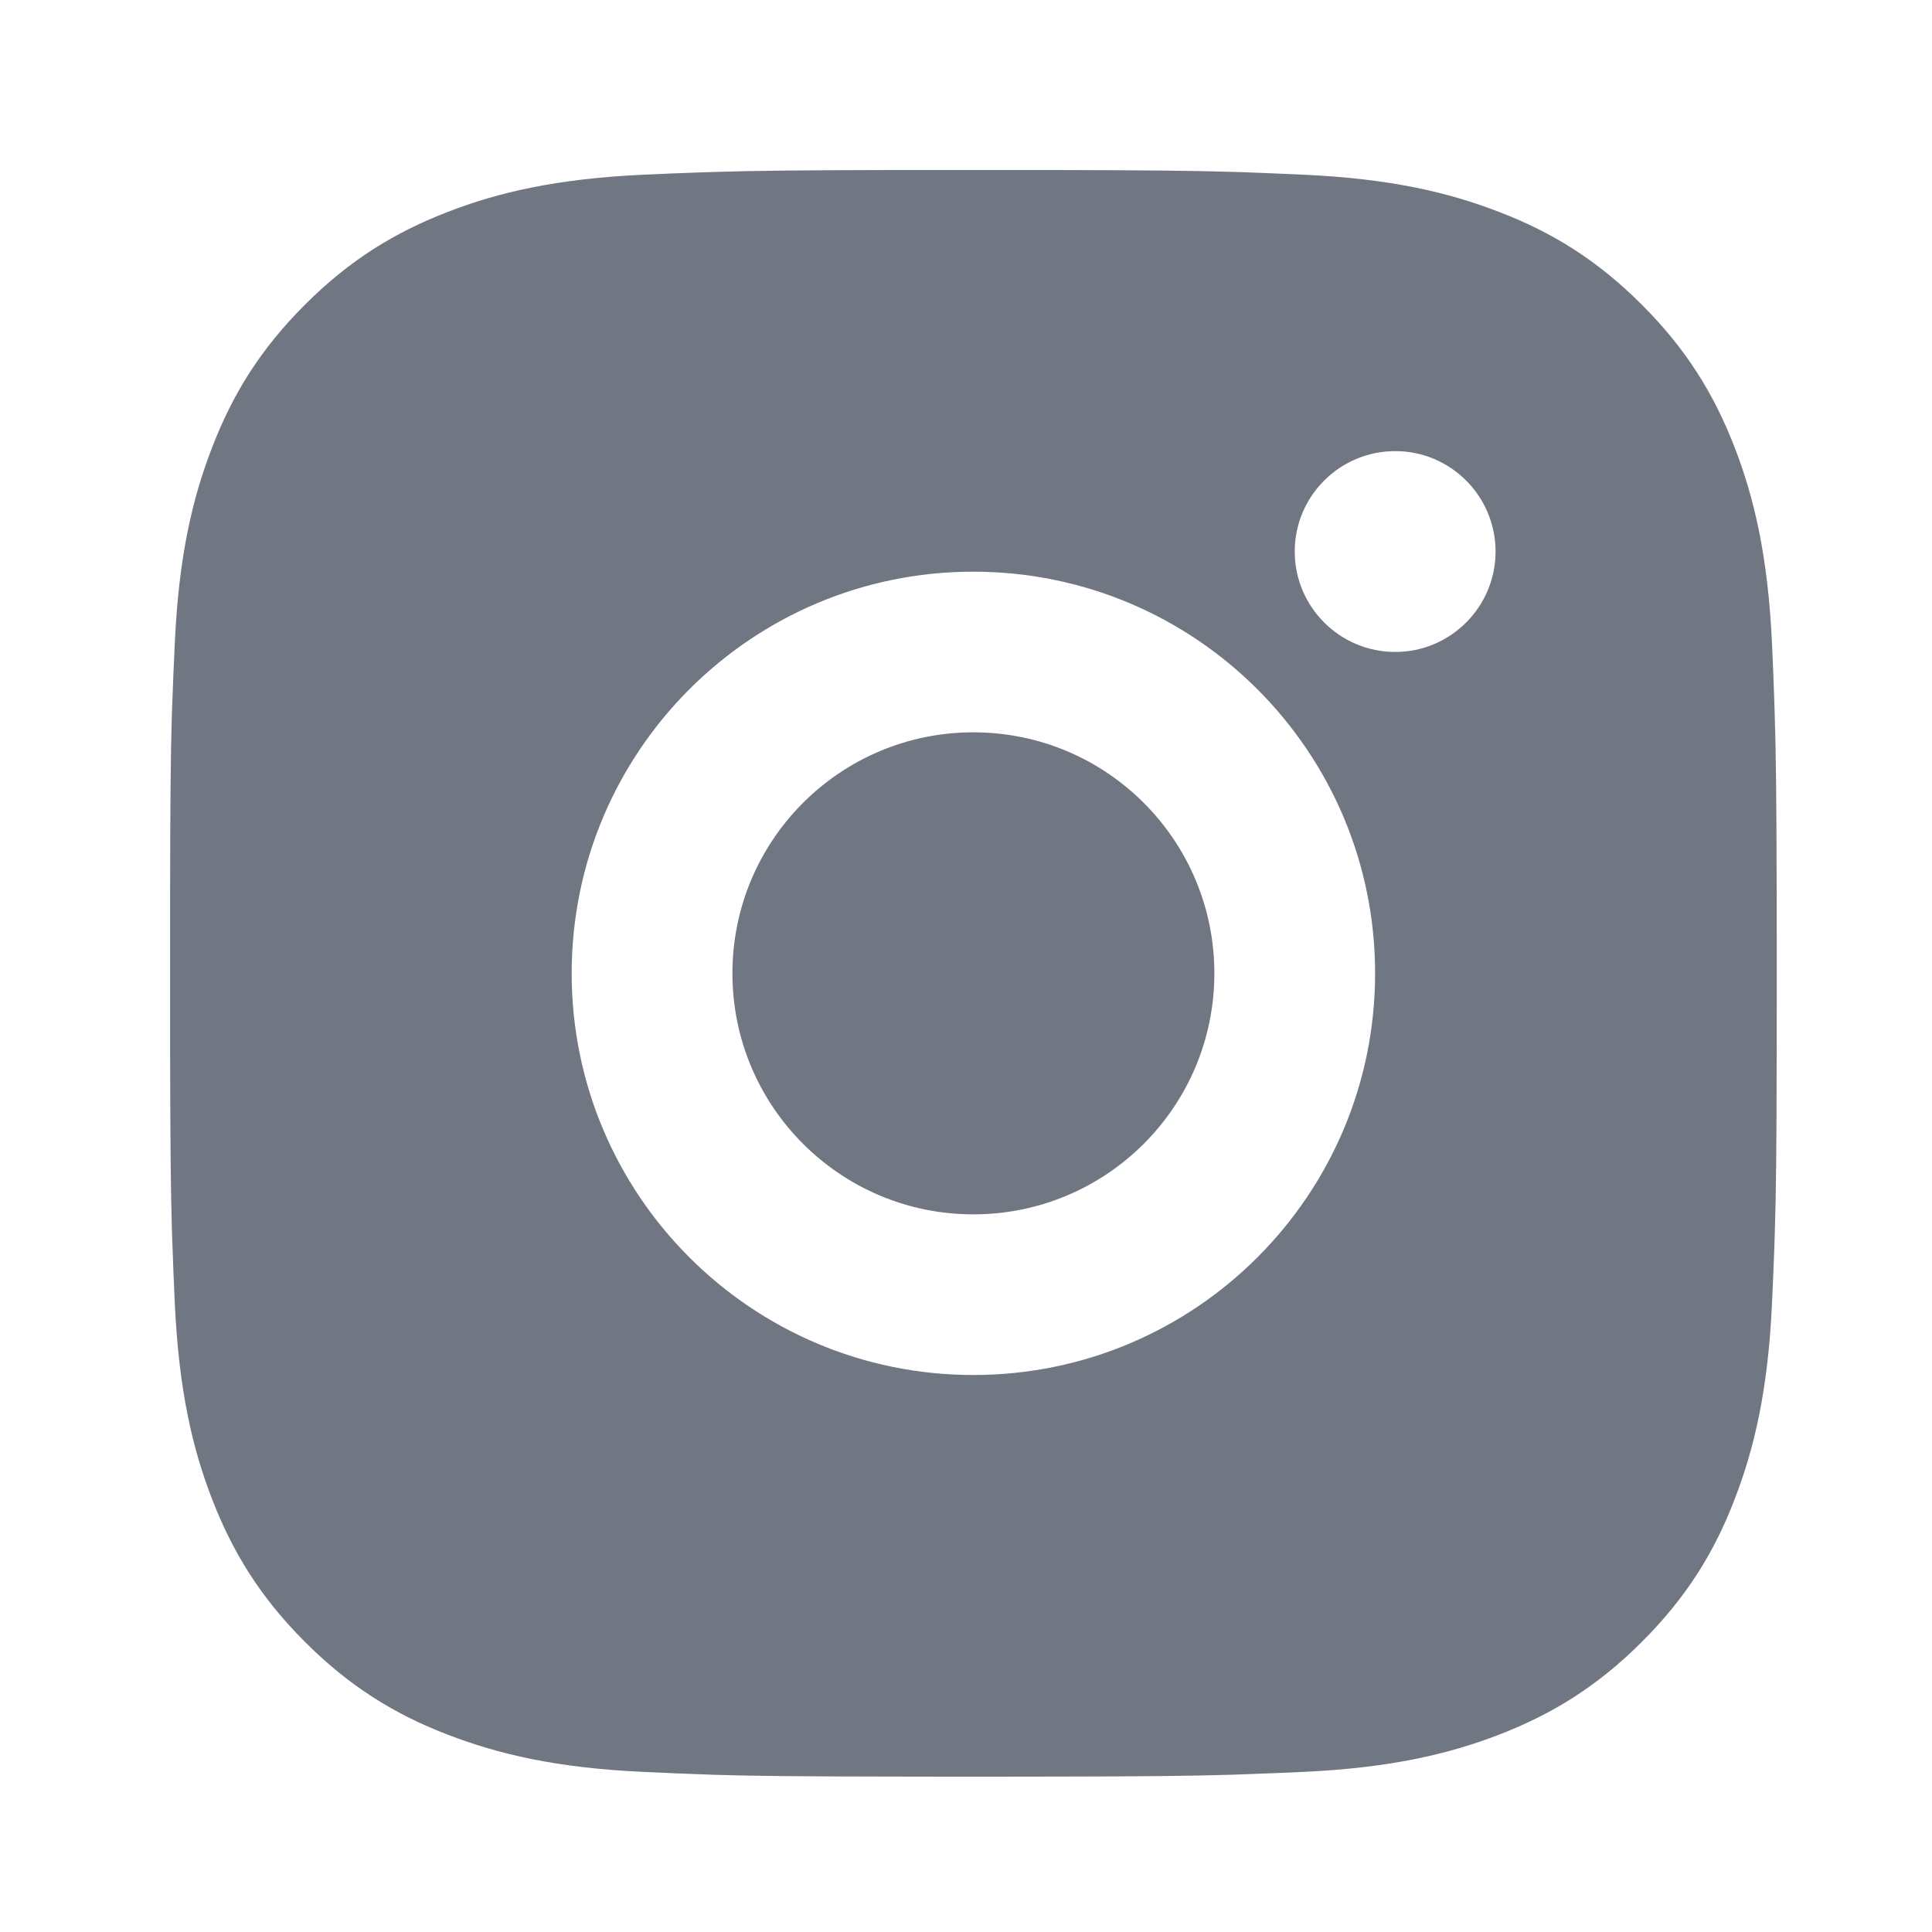
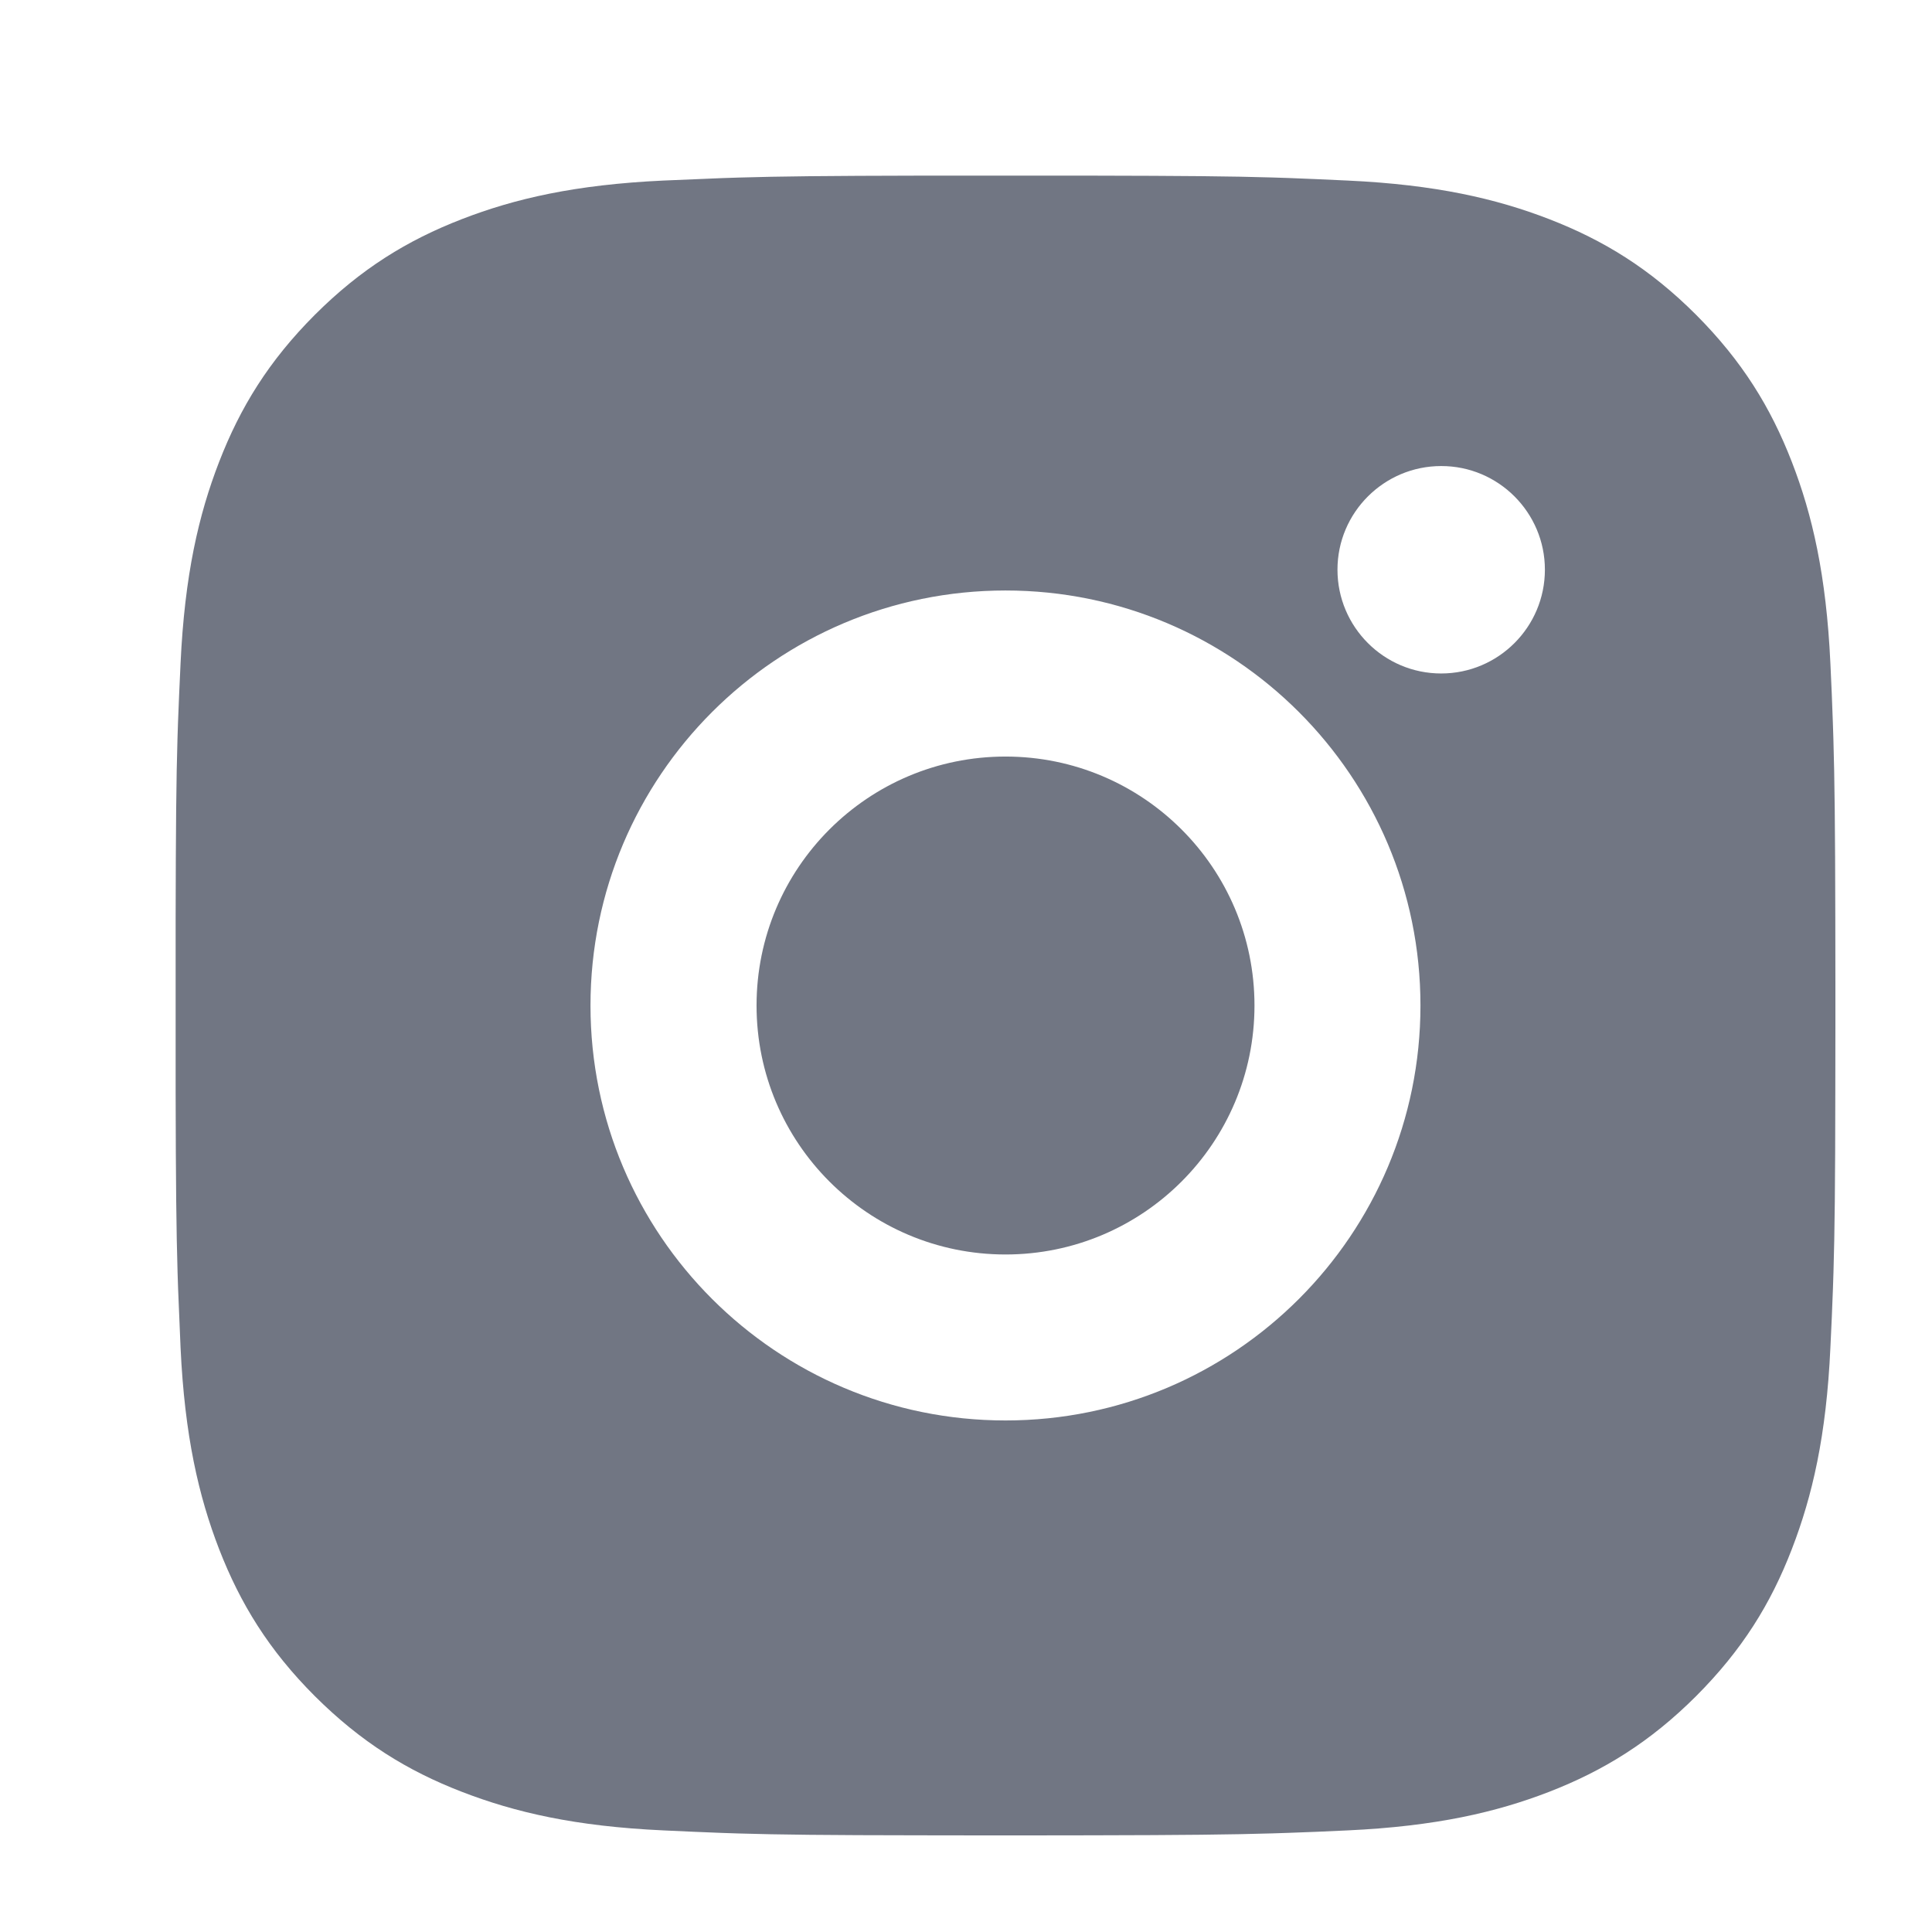
- <svg xmlns="http://www.w3.org/2000/svg" width="20" height="20" viewBox="0 0 20 20" fill="none">
+ <svg xmlns="http://www.w3.org/2000/svg" width="22" height="22" viewBox="0 0 22 22" fill="none">
  <g id="ins" opacity="0.7">
-     <path id="Vector" d="M10.931 1.76C11.867 1.762 12.341 1.767 12.751 1.779L12.913 1.784C13.099 1.791 13.283 1.799 13.505 1.809C14.39 1.85 14.993 1.99 15.524 2.196C16.072 2.407 16.535 2.693 16.997 3.155C17.459 3.617 17.744 4.082 17.956 4.629C18.161 5.158 18.301 5.762 18.343 6.647C18.353 6.869 18.361 7.053 18.367 7.24L18.372 7.401C18.385 7.811 18.39 8.285 18.392 9.221L18.393 9.841C18.393 9.917 18.393 9.995 18.393 10.076L18.393 10.31L18.392 10.93C18.391 11.866 18.386 12.341 18.373 12.751L18.368 12.912C18.362 13.098 18.353 13.282 18.343 13.504C18.302 14.389 18.161 14.993 17.956 15.523C17.745 16.071 17.459 16.534 16.997 16.996C16.535 17.458 16.07 17.743 15.524 17.955C14.993 18.16 14.39 18.3 13.505 18.342C13.283 18.352 13.099 18.36 12.913 18.366L12.751 18.372C12.341 18.384 11.867 18.39 10.931 18.391L10.311 18.392C10.235 18.392 10.157 18.392 10.076 18.392H9.842L9.222 18.391C8.286 18.39 7.811 18.385 7.402 18.373L7.24 18.367C7.054 18.361 6.87 18.352 6.648 18.342C5.763 18.301 5.16 18.16 4.629 17.955C4.082 17.744 3.618 17.458 3.156 16.996C2.694 16.534 2.409 16.069 2.197 15.523C1.991 14.993 1.852 14.389 1.81 13.504C1.8 13.282 1.792 13.098 1.786 12.912L1.78 12.751C1.768 12.341 1.763 11.866 1.761 10.93L1.761 9.221C1.762 8.285 1.767 7.811 1.779 7.401L1.785 7.24C1.791 7.053 1.8 6.869 1.81 6.647C1.851 5.762 1.991 5.159 2.197 4.629C2.408 4.081 2.694 3.617 3.156 3.155C3.618 2.693 4.082 2.408 4.629 2.196C5.159 1.99 5.762 1.851 6.648 1.809C6.87 1.799 7.054 1.791 7.24 1.785L7.402 1.78C7.811 1.767 8.286 1.762 9.222 1.76L10.931 1.76ZM10.076 5.918C7.779 5.918 5.918 7.78 5.918 10.076C5.918 12.373 7.781 14.234 10.076 14.234C12.374 14.234 14.235 12.371 14.235 10.076C14.235 7.778 12.372 5.918 10.076 5.918ZM10.076 7.581C11.454 7.581 12.571 8.697 12.571 10.076C12.571 11.454 11.455 12.571 10.076 12.571C8.699 12.571 7.582 11.454 7.582 10.076C7.582 8.698 8.698 7.581 10.076 7.581ZM14.443 4.67C13.869 4.67 13.403 5.136 13.403 5.709C13.403 6.282 13.869 6.749 14.443 6.749C15.016 6.749 15.482 6.283 15.482 5.709C15.482 5.136 15.015 4.669 14.443 4.67Z" fill="#353C4E" />
+     <path d="M12.421 2C13.485 2.002 14.024 2.007 14.489 2.021L14.673 2.027C14.884 2.035 15.094 2.044 15.346 2.056C16.351 2.103 17.037 2.262 17.64 2.495C18.262 2.736 18.789 3.06 19.314 3.585C19.838 4.111 20.163 4.638 20.404 5.26C20.637 5.861 20.796 6.548 20.843 7.554C20.855 7.806 20.864 8.015 20.871 8.227L20.877 8.41C20.891 8.876 20.897 9.415 20.899 10.478L20.9 11.183C20.9 11.269 20.9 11.358 20.9 11.45L20.9 11.716L20.899 12.421C20.898 13.485 20.892 14.024 20.878 14.489L20.872 14.673C20.865 14.884 20.855 15.094 20.843 15.345C20.797 16.351 20.637 17.037 20.404 17.64C20.164 18.263 19.838 18.789 19.314 19.314C18.789 19.838 18.26 20.163 17.64 20.404C17.037 20.637 16.351 20.796 15.346 20.843C15.094 20.855 14.884 20.864 14.673 20.871L14.489 20.877C14.024 20.891 13.485 20.897 12.421 20.899L11.716 20.9C11.63 20.9 11.541 20.9 11.45 20.9H11.183L10.478 20.899C9.415 20.898 8.876 20.892 8.41 20.878L8.227 20.872C8.015 20.864 7.806 20.855 7.554 20.843C6.548 20.797 5.863 20.637 5.26 20.404C4.638 20.164 4.111 19.838 3.585 19.314C3.06 18.789 2.736 18.26 2.495 17.64C2.262 17.037 2.103 16.351 2.056 15.345C2.045 15.094 2.036 14.884 2.028 14.673L2.022 14.489C2.008 14.024 2.002 13.485 2 12.421L2 10.478C2.002 9.415 2.007 8.876 2.021 8.41L2.027 8.227C2.035 8.015 2.044 7.806 2.056 7.554C2.103 6.547 2.262 5.862 2.495 5.26C2.736 4.638 3.06 4.111 3.585 3.585C4.111 3.06 4.638 2.736 5.26 2.495C5.862 2.262 6.547 2.103 7.554 2.056C7.806 2.045 8.015 2.036 8.227 2.028L8.41 2.022C8.876 2.008 9.415 2.002 10.478 2L12.421 2ZM11.45 6.724C8.839 6.724 6.724 8.841 6.724 11.45C6.724 14.061 8.841 16.175 11.45 16.175C14.061 16.175 16.175 14.058 16.175 11.45C16.175 8.839 14.058 6.724 11.45 6.724ZM11.45 8.615C13.015 8.615 14.285 9.883 14.285 11.45C14.285 13.015 13.016 14.285 11.45 14.285C9.884 14.285 8.615 13.016 8.615 11.45C8.615 9.884 9.883 8.615 11.45 8.615ZM16.411 5.307C15.76 5.307 15.23 5.836 15.23 6.487C15.23 7.139 15.759 7.669 16.411 7.669C17.062 7.669 17.592 7.14 17.592 6.487C17.592 5.836 17.062 5.306 16.411 5.307Z" fill="#353C4E" />
  </g>
</svg>
